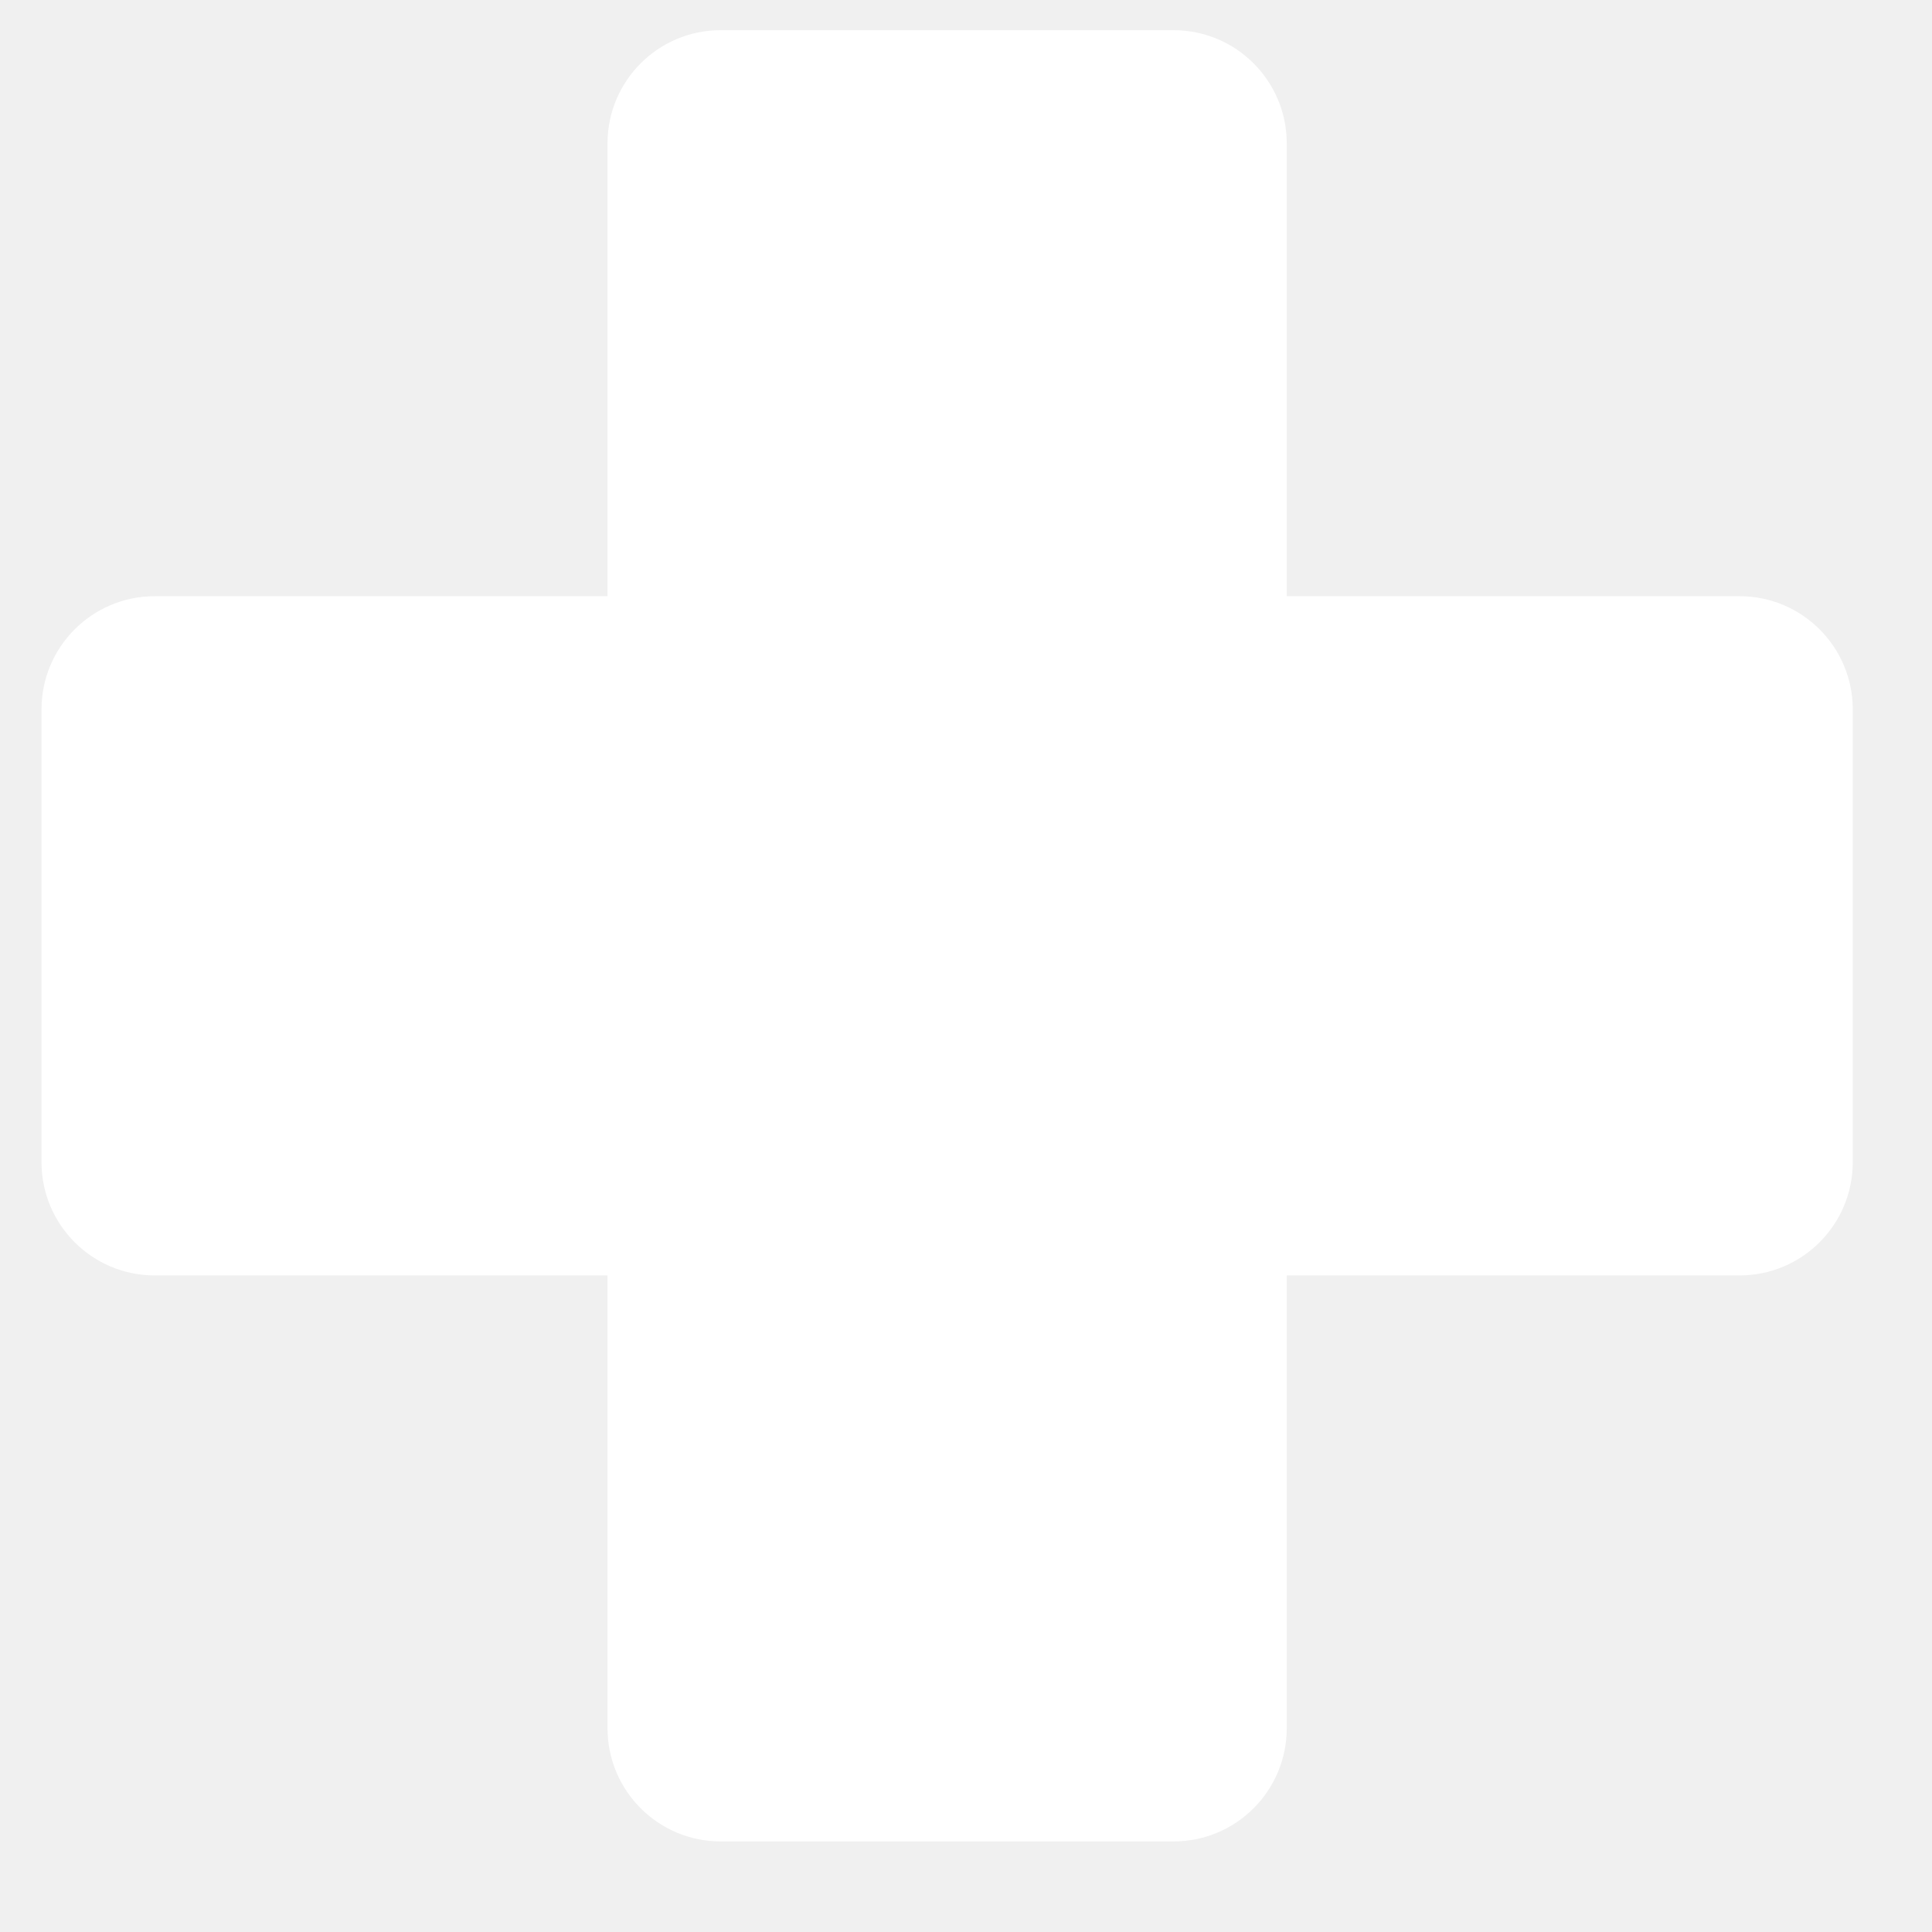
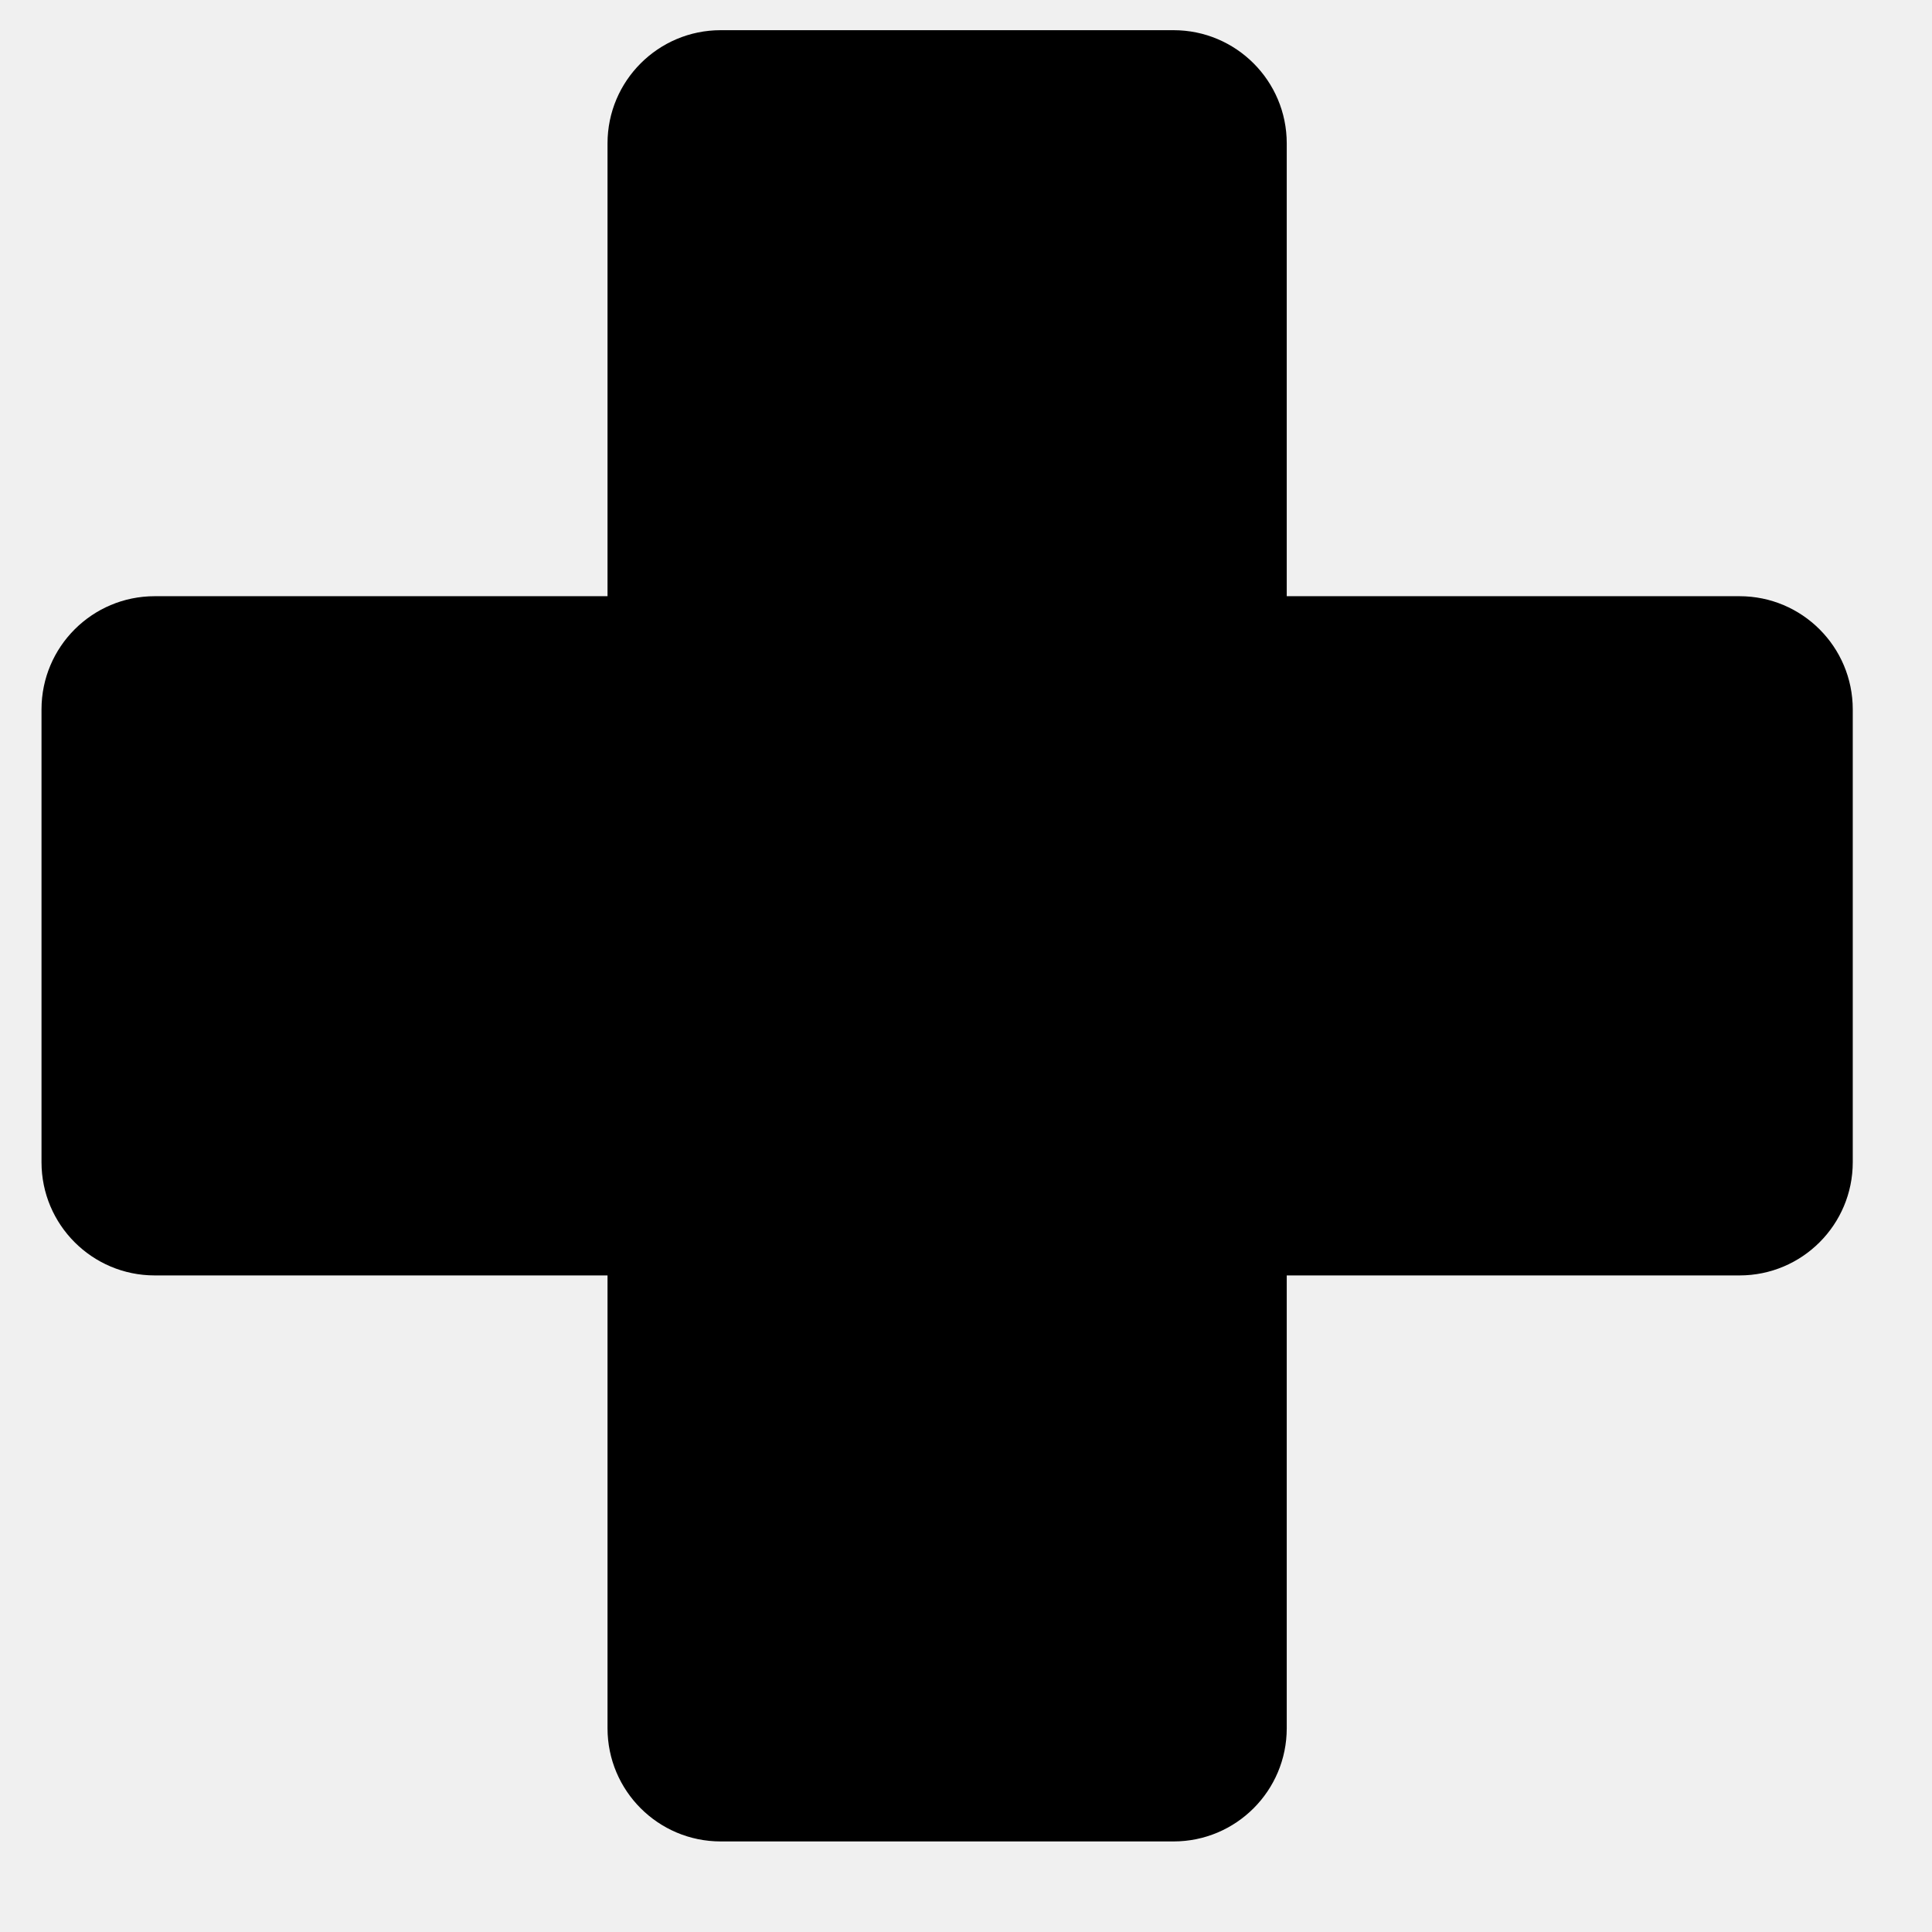
<svg xmlns="http://www.w3.org/2000/svg" style="height: 42px; width: 42px;" viewBox="0 0 512 512">
  <g class="" style="" transform="translate(-5,-8)">
-     <path d="M196 16a30 30 0 0 0-30 30v120H46a30 30 0 0 0-30 30v120a30 30 0 0 0 30 30h120v120a30 30 0 0 0 30 30h120a30 30 0 0 0 30-30V346h120a30 30 0 0 0 30-30V196a30 30 0 0 0-30-30H346V46a30 30 0 0 0-30-30H196z" fill="#fff" fill-opacity="1" />
+     <path d="M196 16a30 30 0 0 0-30 30v120H46a30 30 0 0 0-30 30v120a30 30 0 0 0 30 30h120v120a30 30 0 0 0 30 30h120a30 30 0 0 0 30-30V346h120a30 30 0 0 0 30-30V196a30 30 0 0 0-30-30H346V46a30 30 0 0 0-30-30H196z" fill-opacity="1" />
  </g>
</svg>
